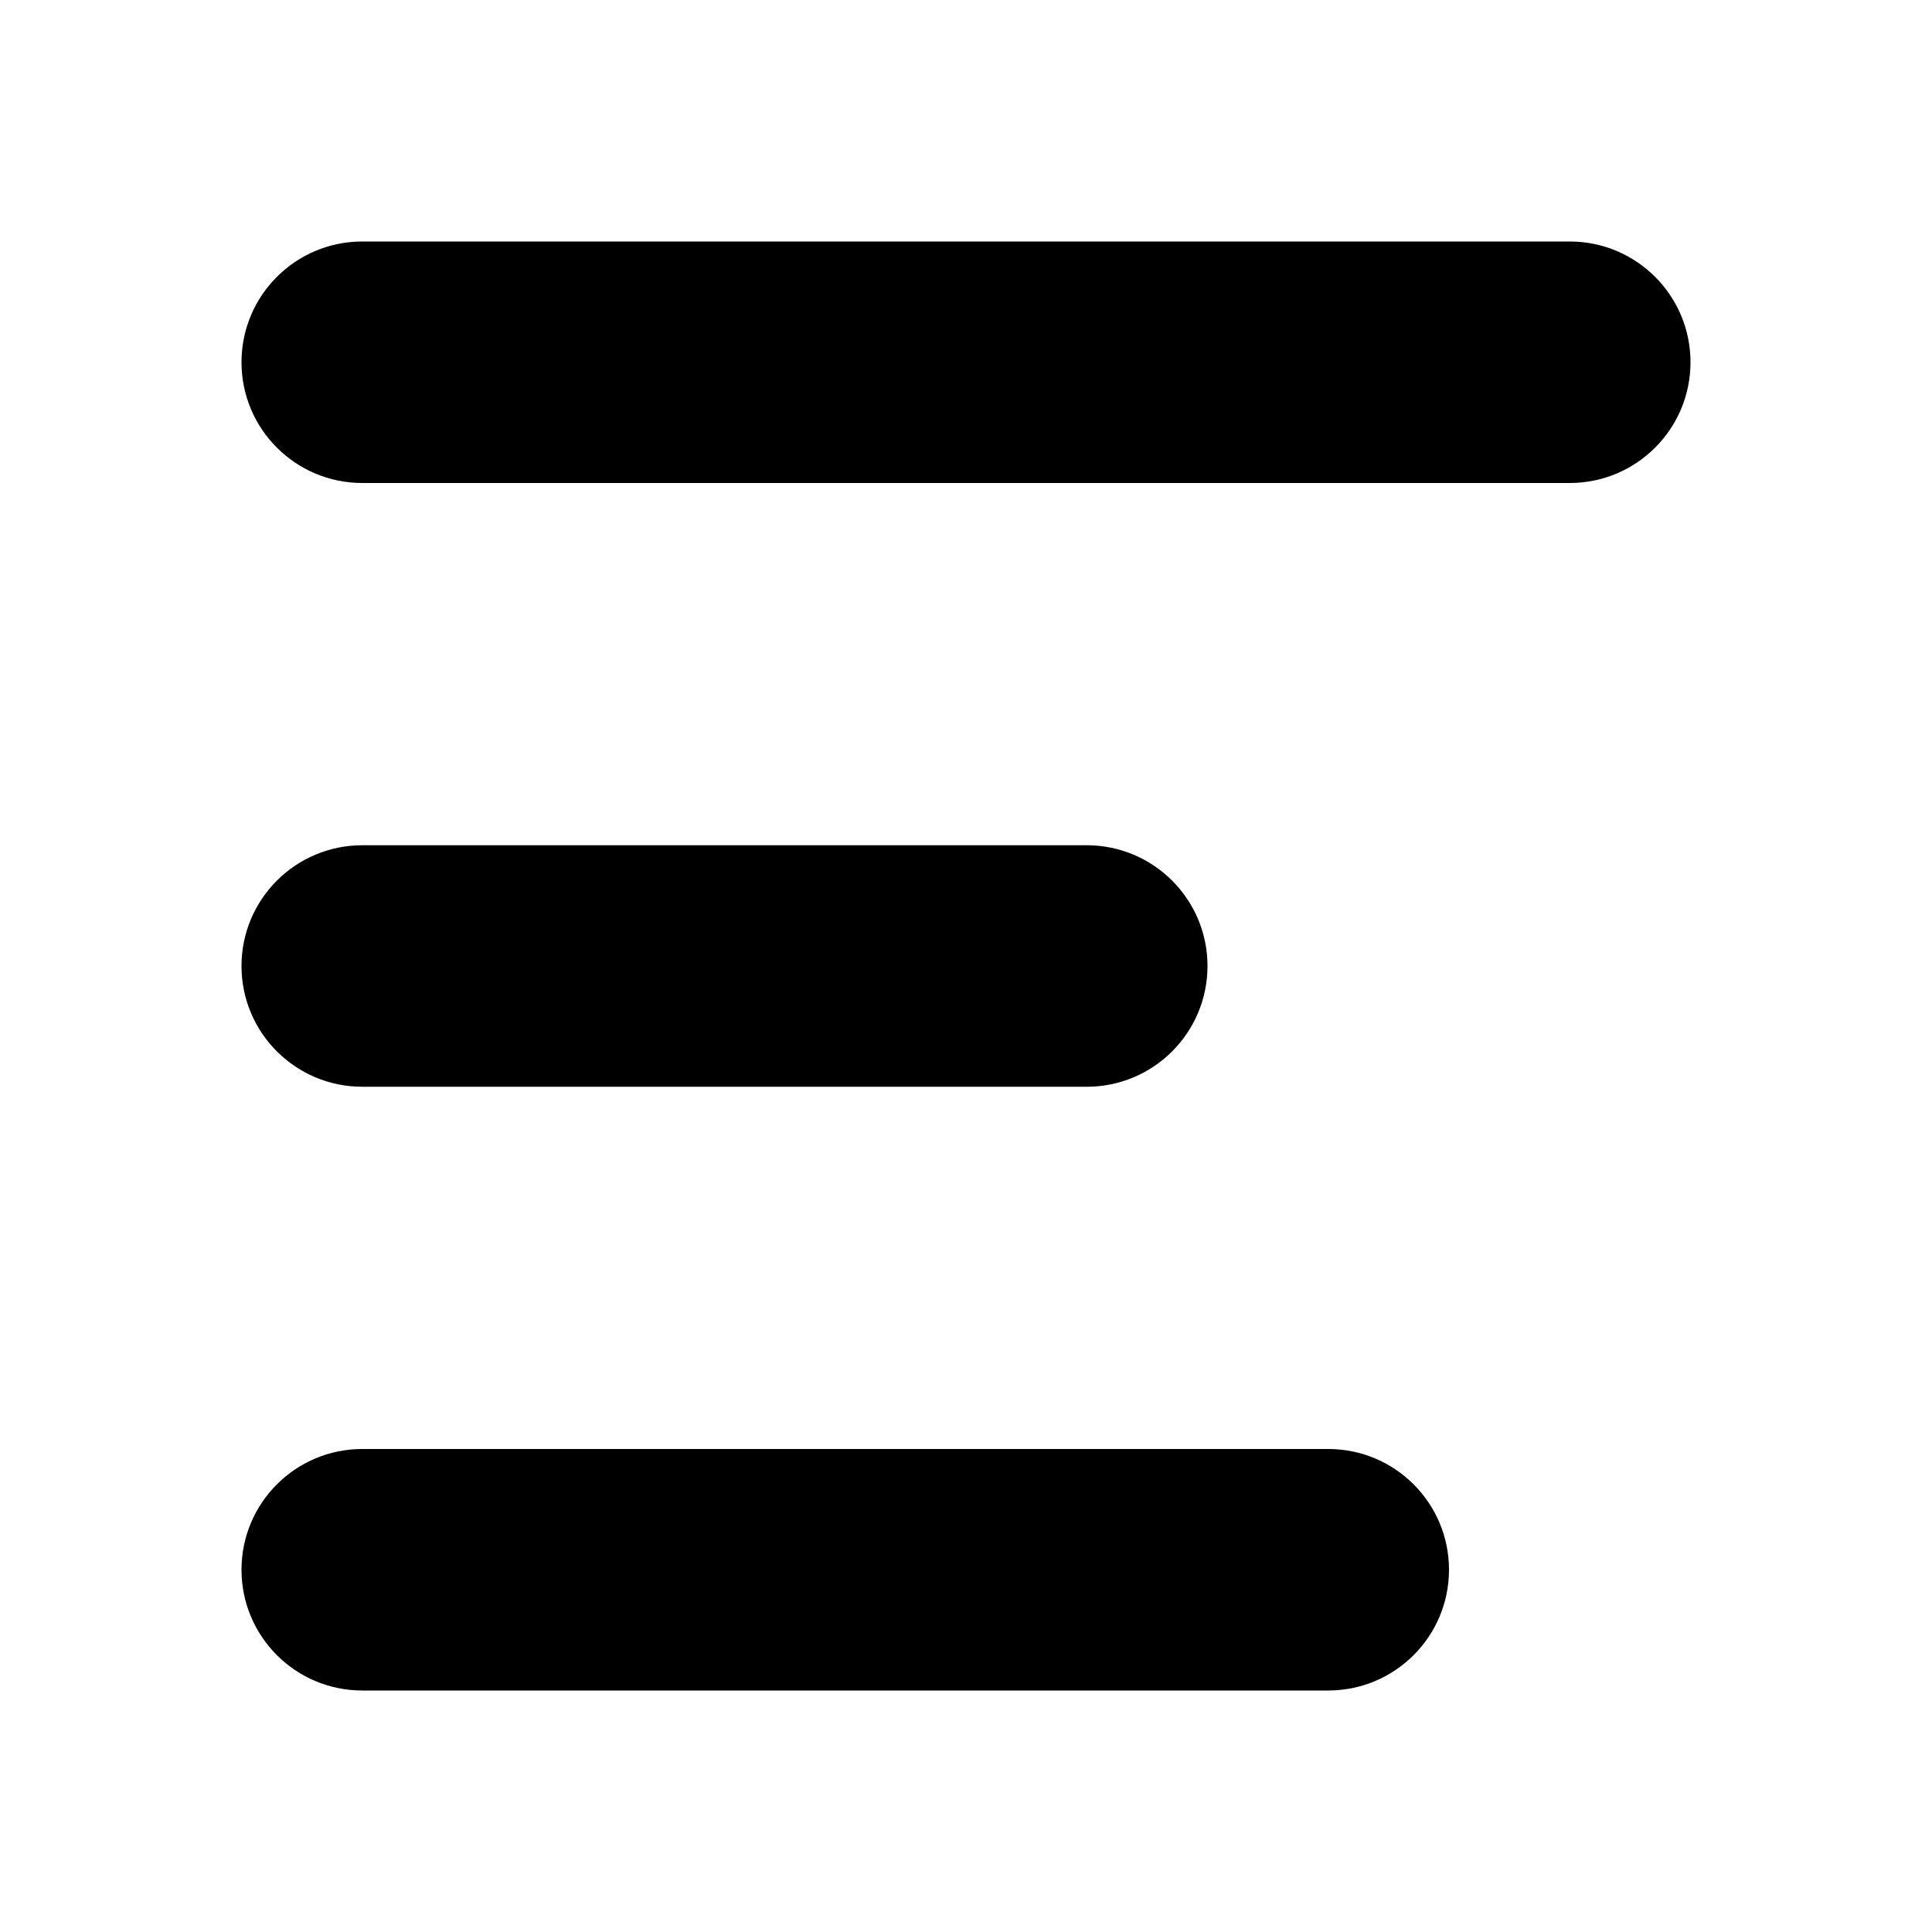
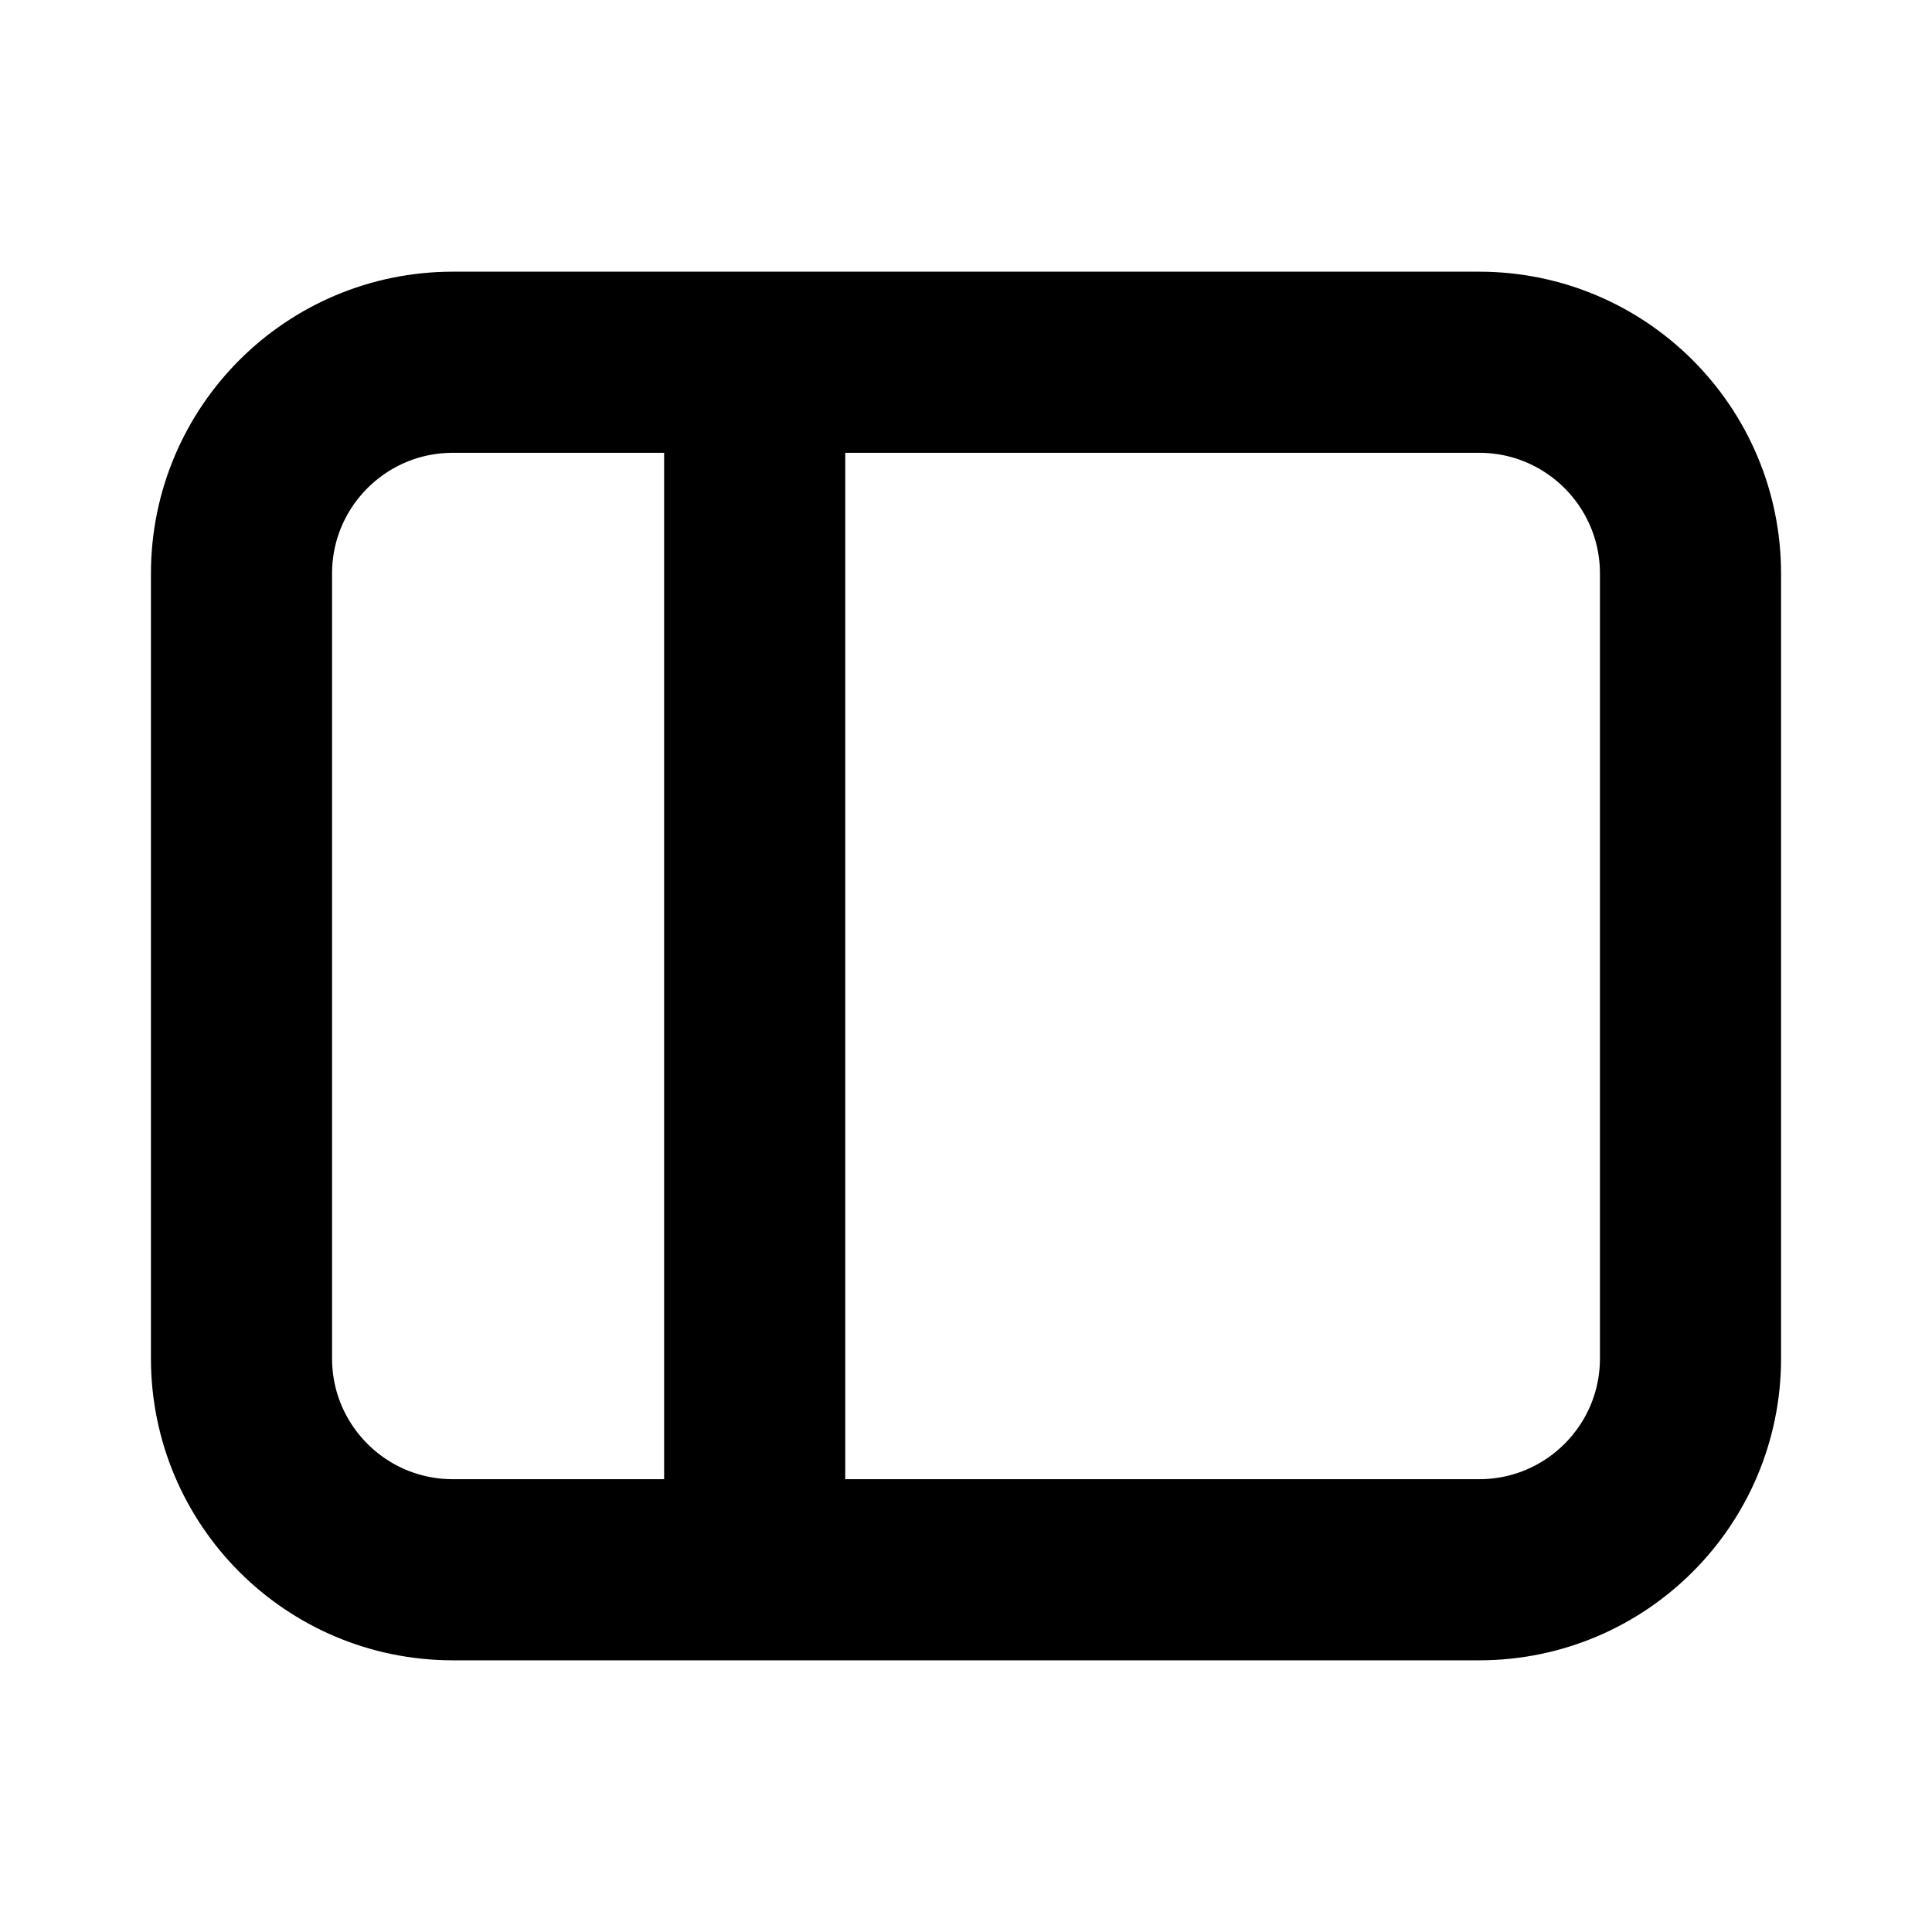
- <svg xmlns="http://www.w3.org/2000/svg" width="13" height="13" viewBox="0 0 16 16" fill="currentColor">
-   <path d="M2 3a1 1 0 011-1h10a1 1 0 010 2H3a1 1 0 01-1-1zm0 5a1 1 0 011-1h6a1 1 0 010 2H3a1 1 0 01-1-1zm0 5a1 1 0 011-1h8a1 1 0 010 2H3a1 1 0 01-1-1z" />
+ <svg xmlns="http://www.w3.org/2000/svg" width="14" height="14" viewBox="0 0 16 16" fill="none" stroke="currentColor" stroke-width="1.5" stroke-linecap="round" stroke-linejoin="round">
+   <rect x="2" y="3" width="12" height="10" rx="1.75" />
+   <line x1="6.25" y1="3.5" x2="6.25" y2="12.5" />
</svg>
